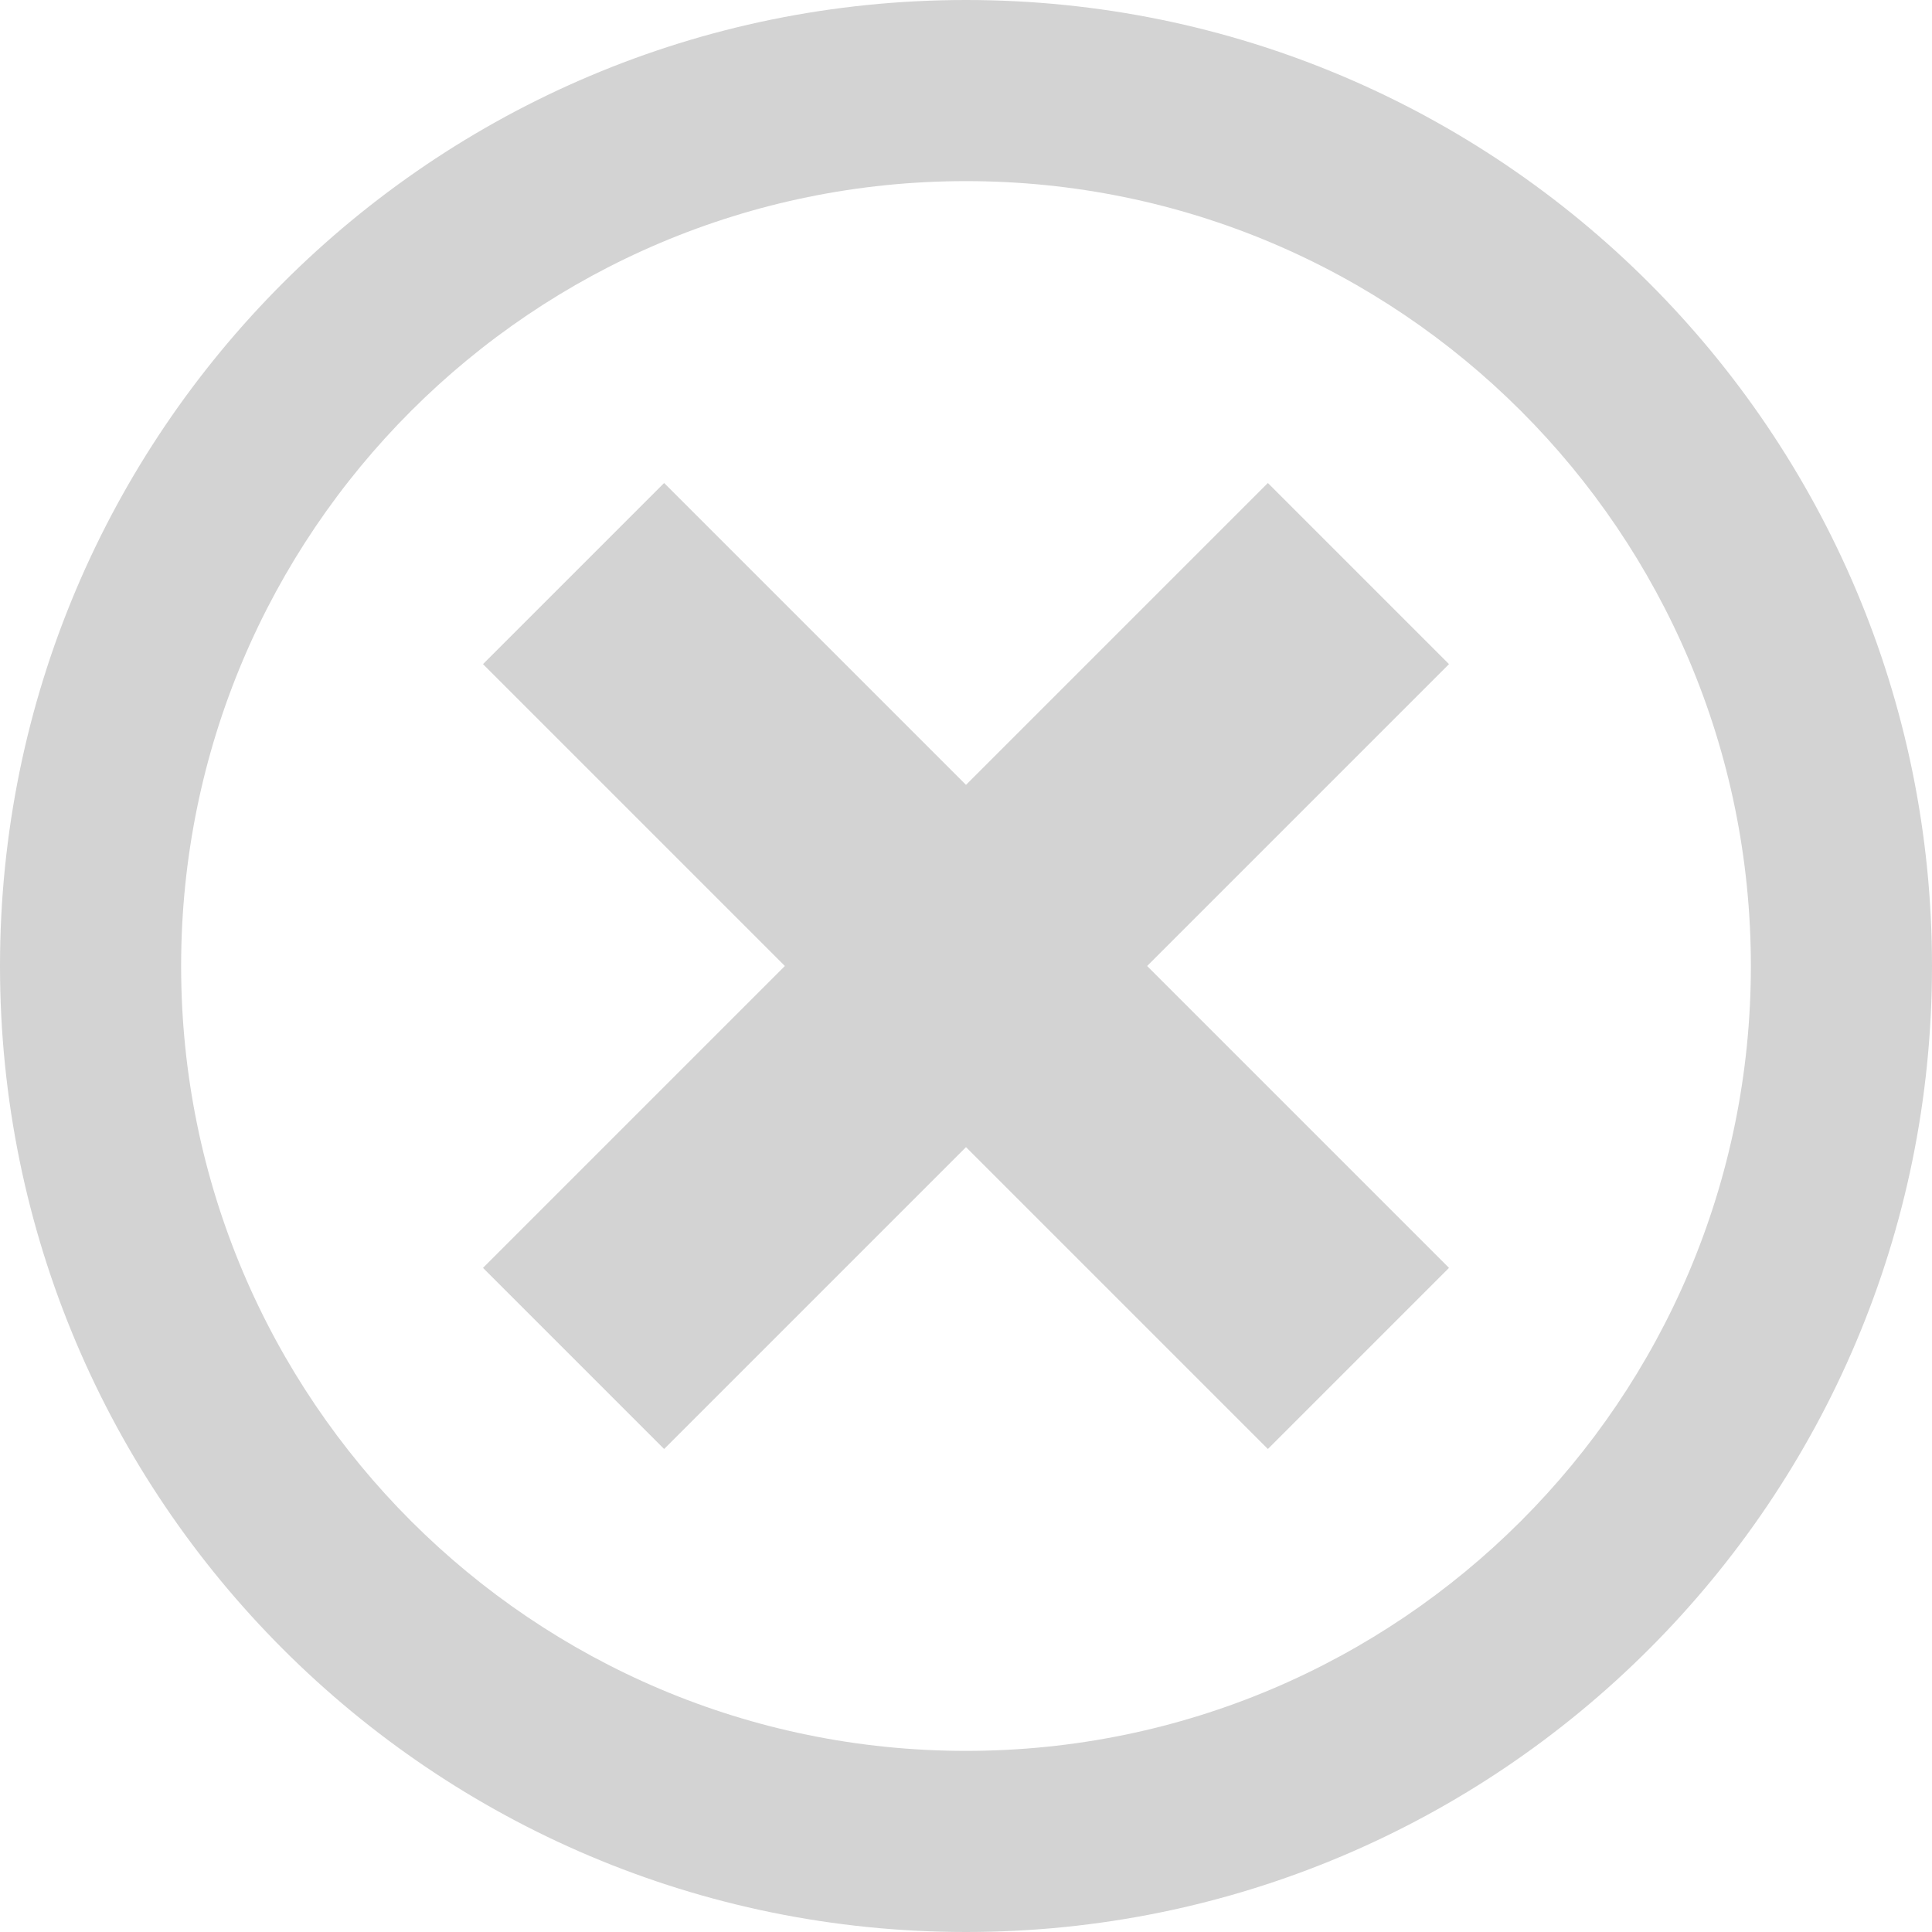
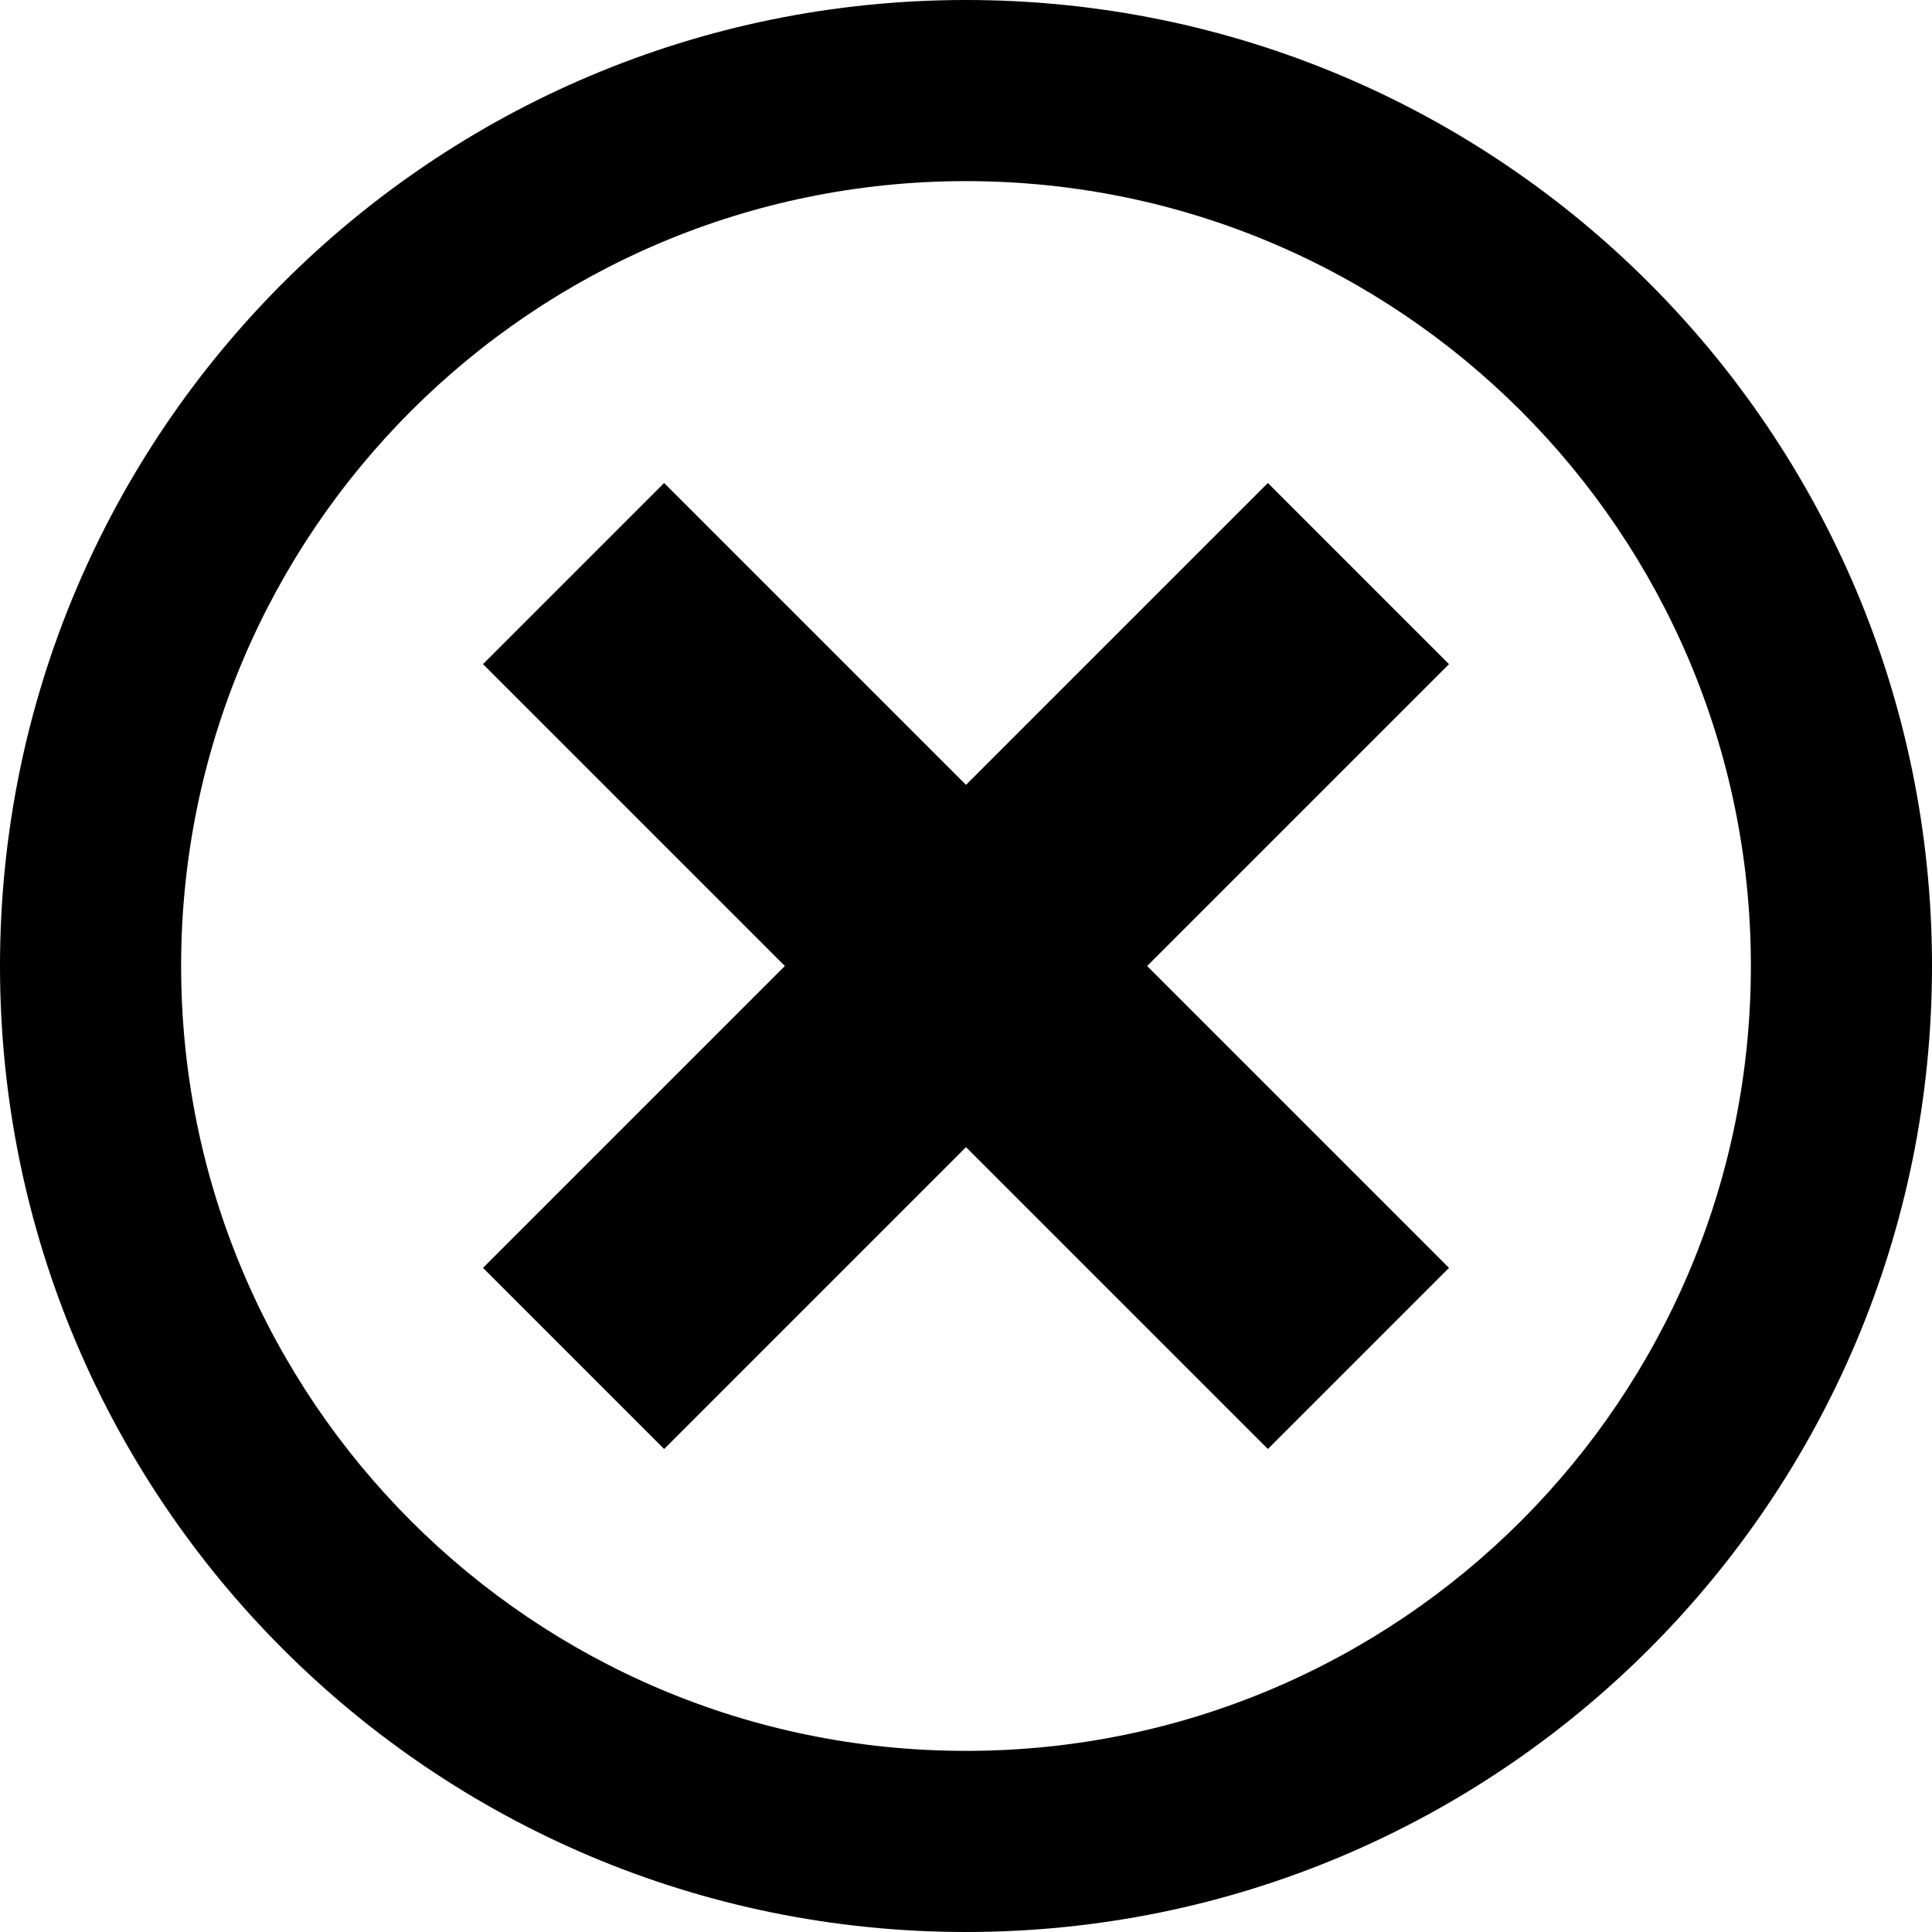
- <svg xmlns="http://www.w3.org/2000/svg" fill="#d3d3d3" height="32" viewBox="0 0 32 32" width="32">
+ <svg xmlns="http://www.w3.org/2000/svg" fill="currentColor" height="32" viewBox="0 0 32 32" width="32">
  <path d="M16 0c-8.837 0-16 7.163-16 16s7.163 16 16 16 16-7.163 16-16-7.163-16-16-16zM16 29c-7.18 0-13-5.82-13-13s5.82-13 13-13 13 5.82 13 13-5.82 13-13 13z" />
  <path d="M21 8l-5 5-5-5-3 3 5 5-5 5 3 3 5-5 5 5 3-3-5-5 5-5z" />
</svg>
